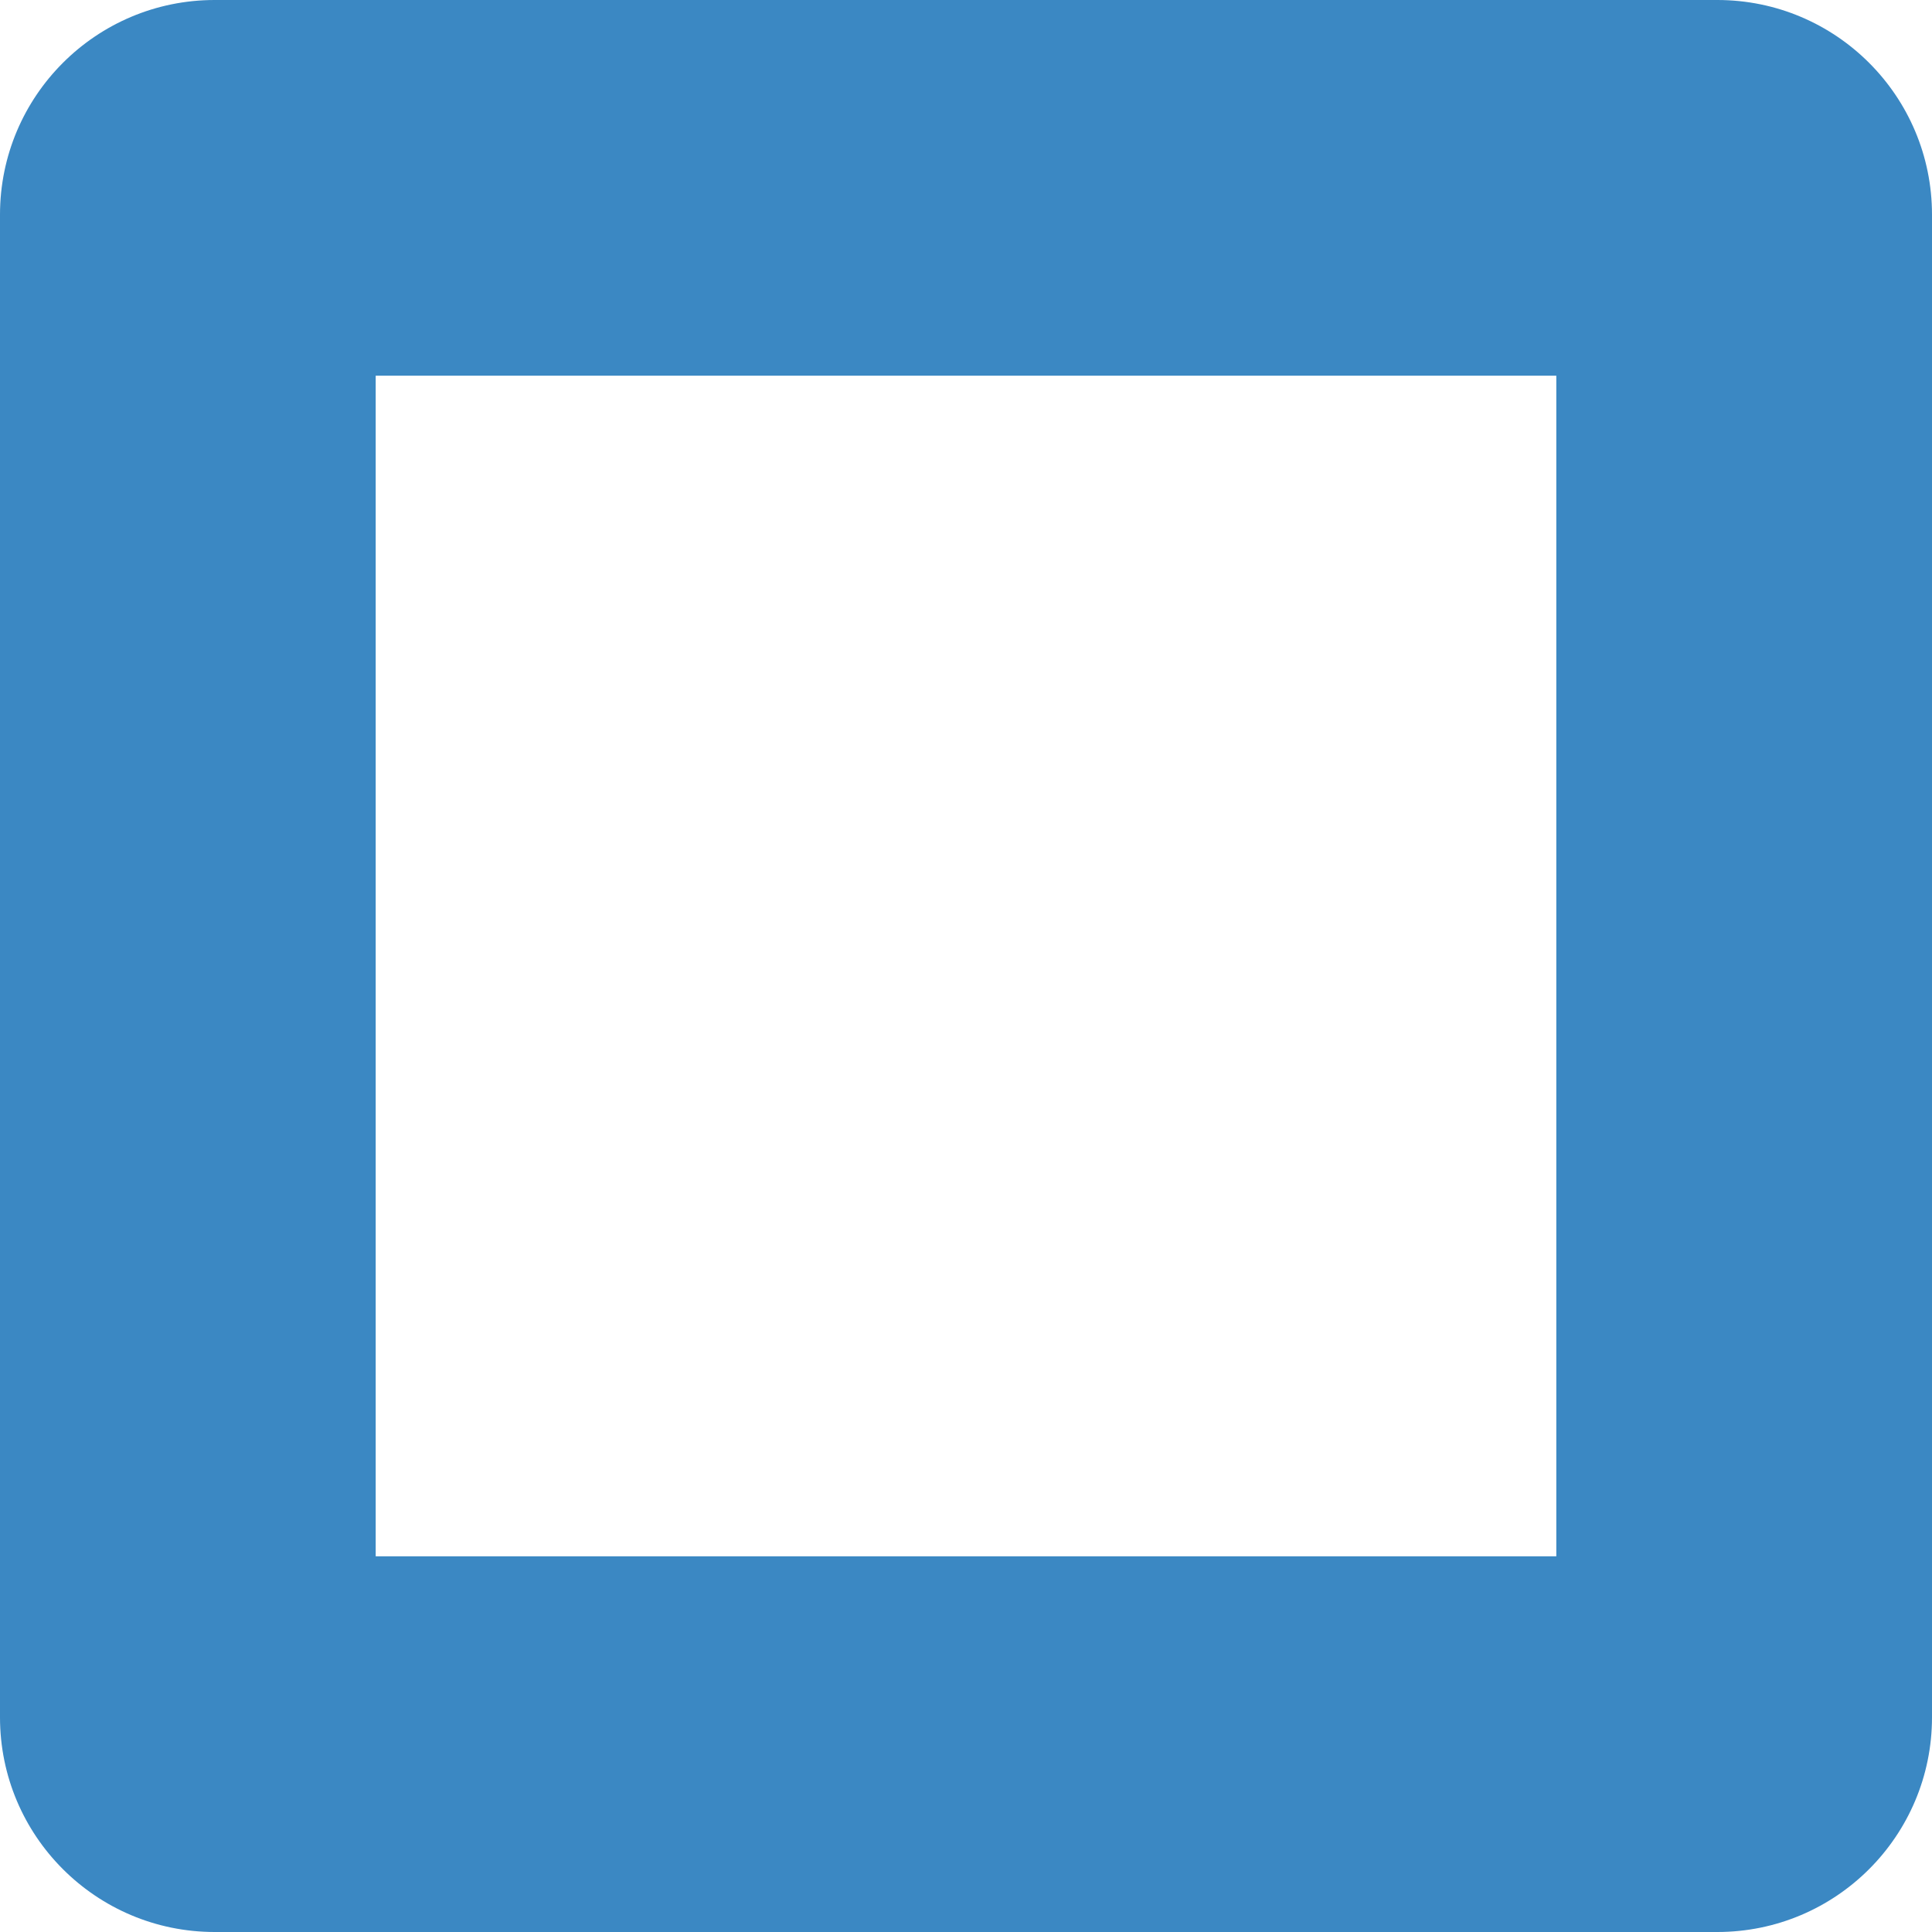
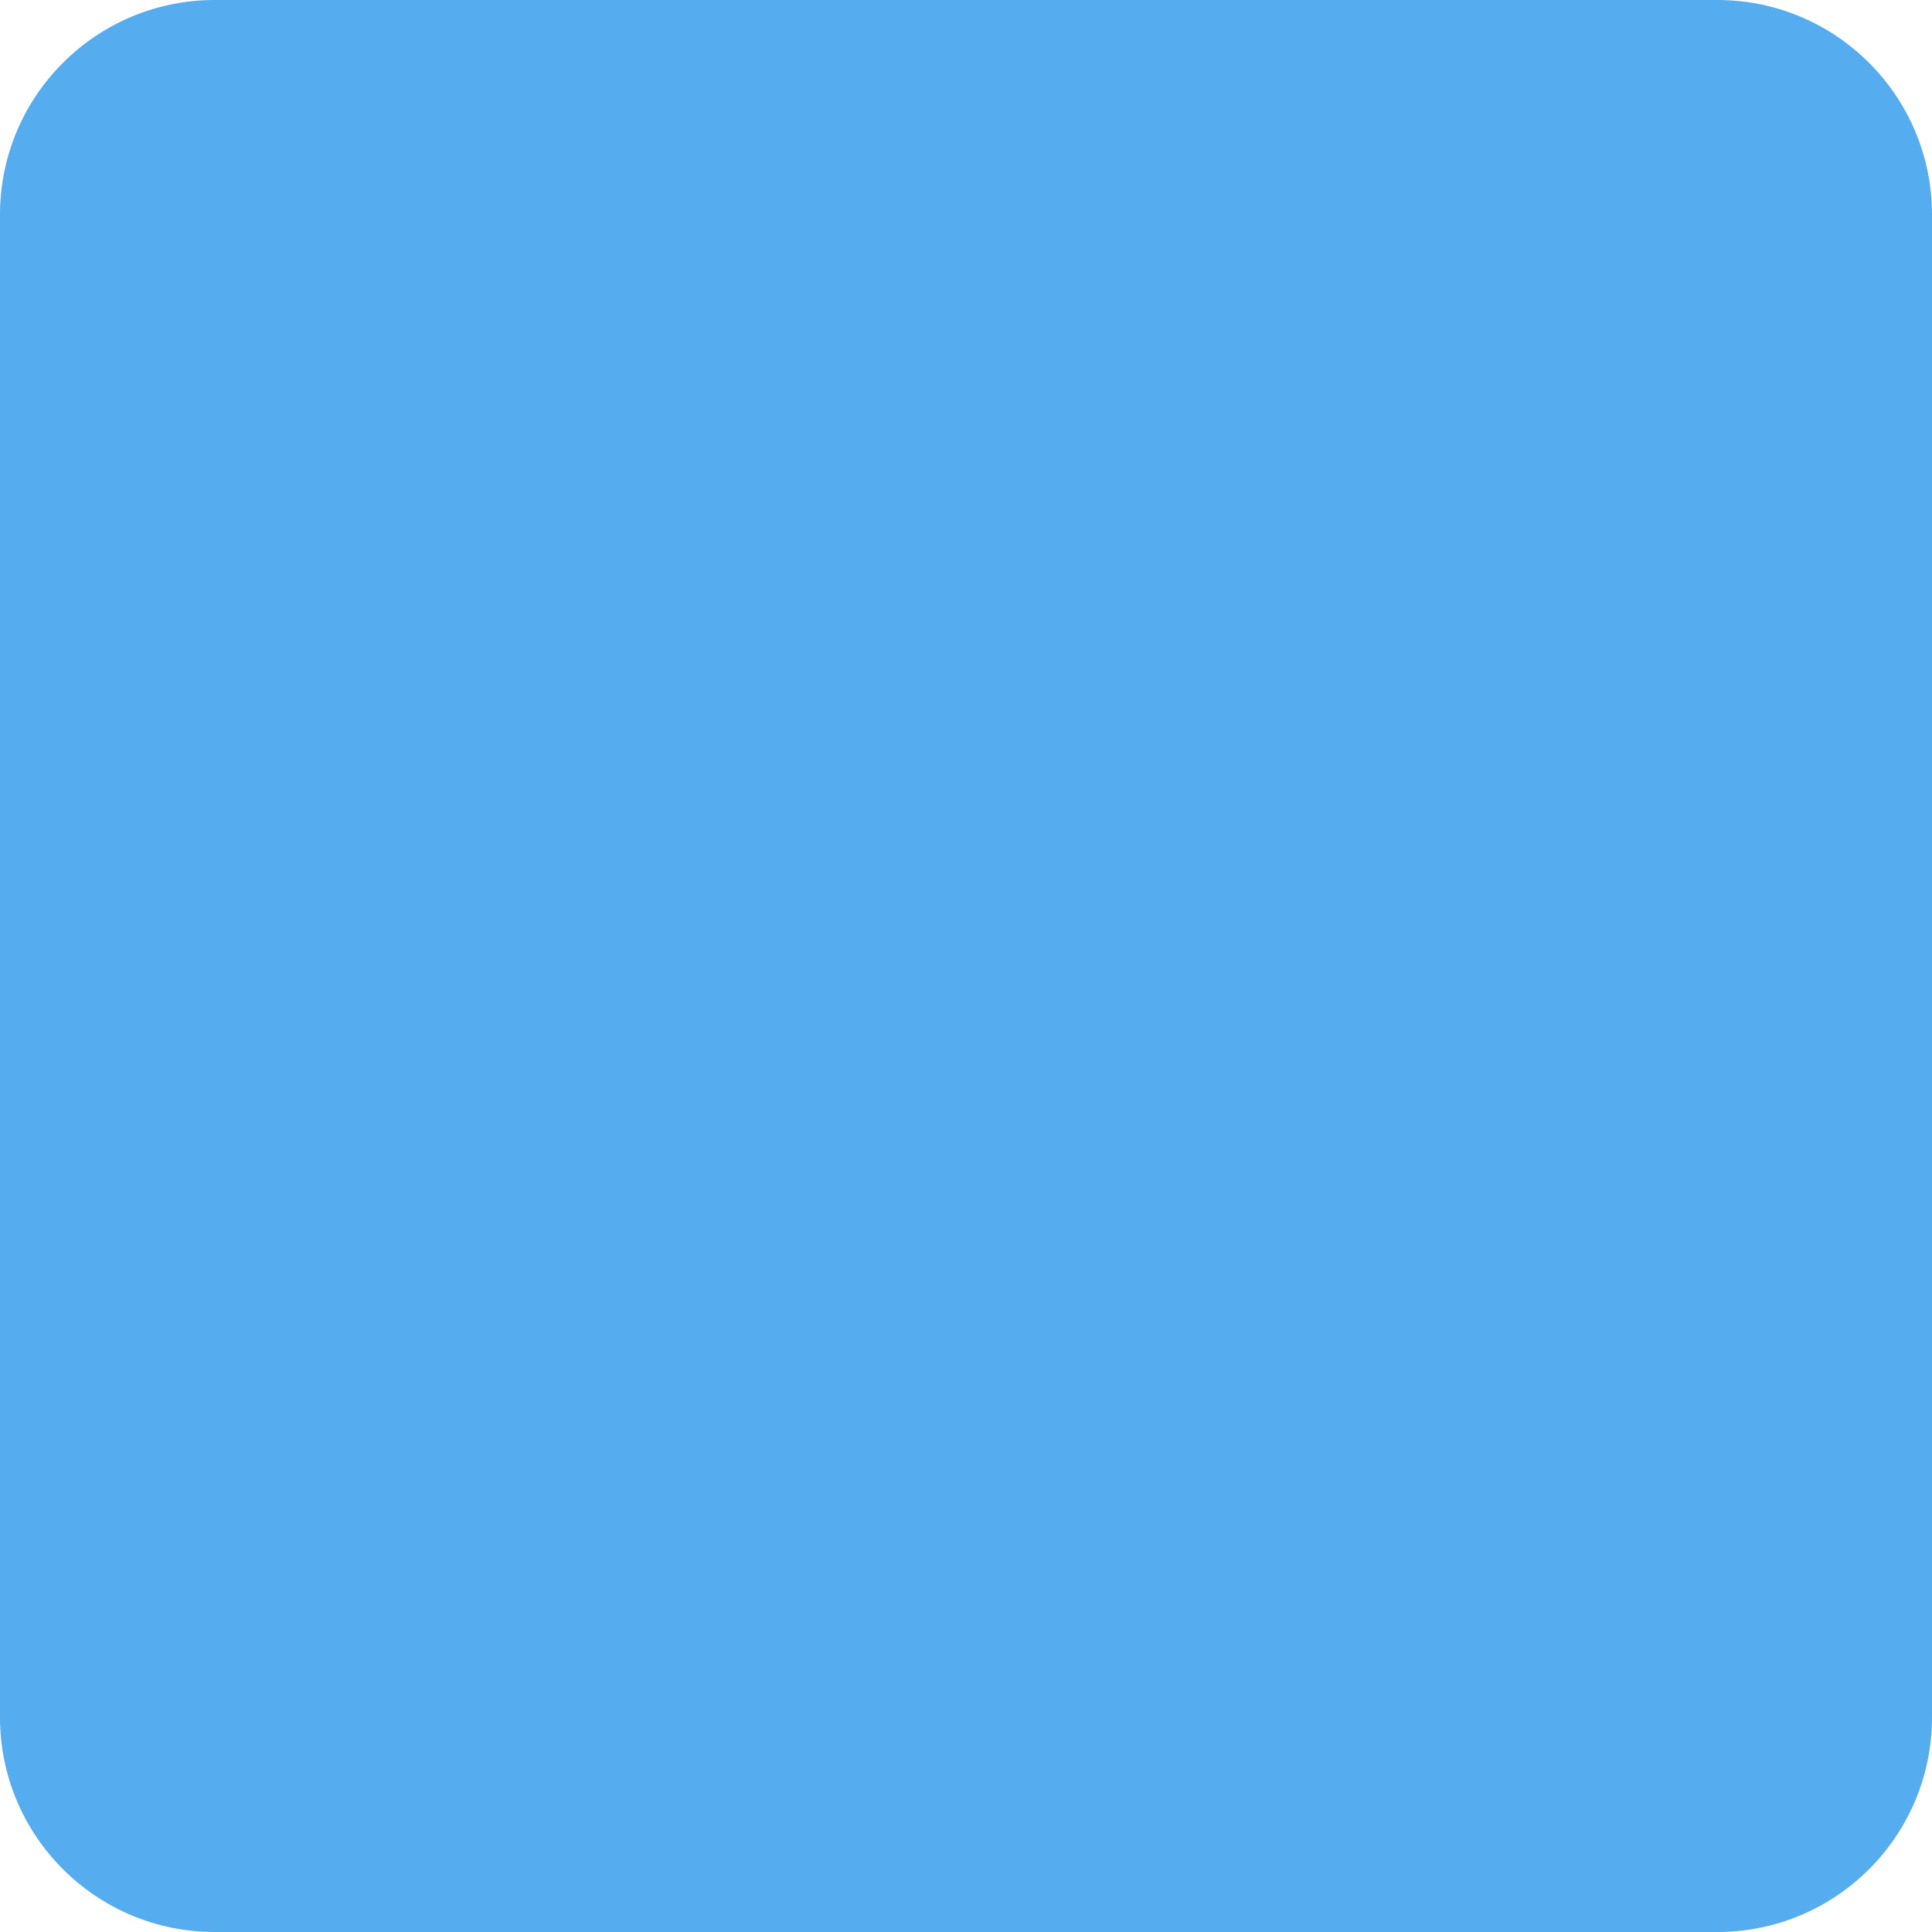
<svg xmlns="http://www.w3.org/2000/svg" width="128px" height="128px" viewBox="0 0 128 128" version="1.1">
  <g id="surface1">
-     <path style=" stroke:none;fill-rule:nonzero;fill:rgb(23.137%,53.333%,76.471%);fill-opacity:1;" d="M 128 113.777 C 128 121.633 121.633 128 113.777 128 L 14.223 128 C 6.367 128 0 121.633 0 113.777 L 0 14.223 C 0 6.367 6.367 0 14.223 0 L 113.777 0 C 121.633 0 128 6.367 128 14.223 Z M 128 113.777 " />
-     <path style=" stroke:none;fill-rule:nonzero;fill:rgb(100%,100%,100%);fill-opacity:1;" d="M 24.891 24.891 L 103.109 24.891 L 103.109 103.109 L 24.891 103.109 Z M 24.891 24.891 " />
+     <path style=" stroke:none;fill-rule:nonzero;fill:rgb(33.333%,67.451%,93.333%);fill-opacity:1;" d="M 128 113.777 C 128 121.633 121.633 128 113.777 128 L 14.223 128 C 6.367 128 0 121.633 0 113.777 L 0 14.223 C 0 6.367 6.367 0 14.223 0 L 113.777 0 C 121.633 0 128 6.367 128 14.223 Z M 128 113.777 " />
  </g>
</svg>
